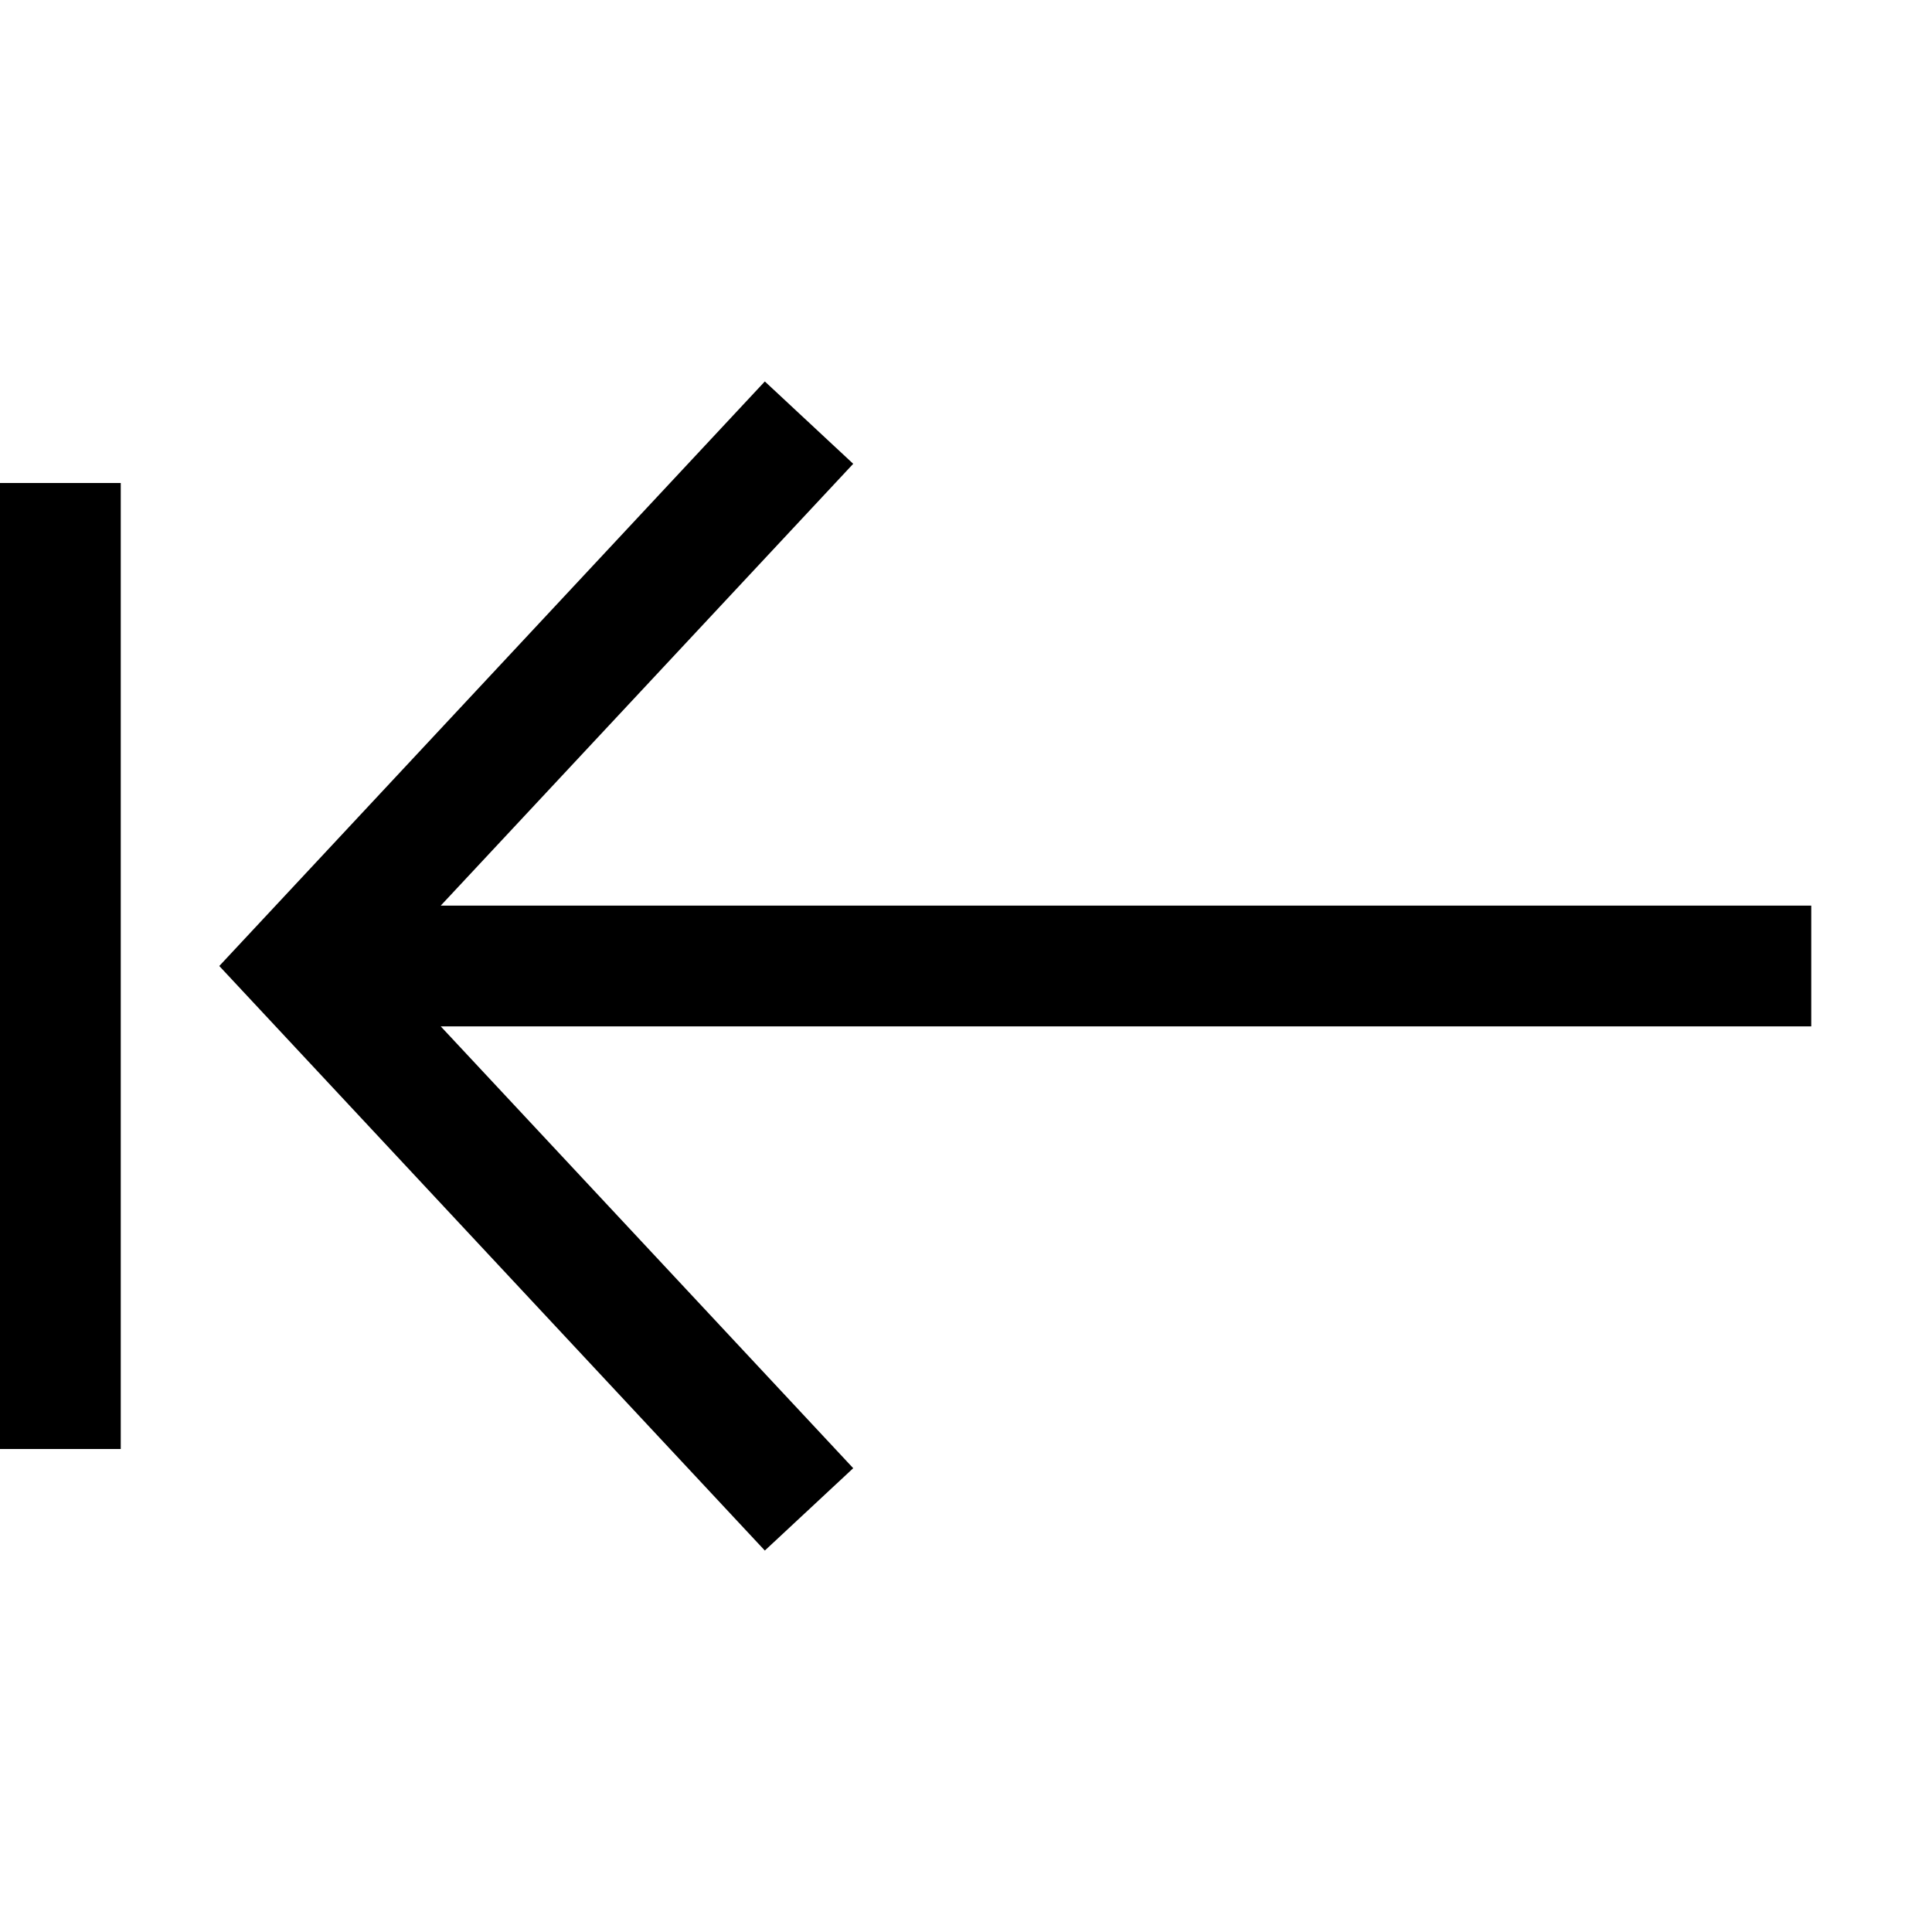
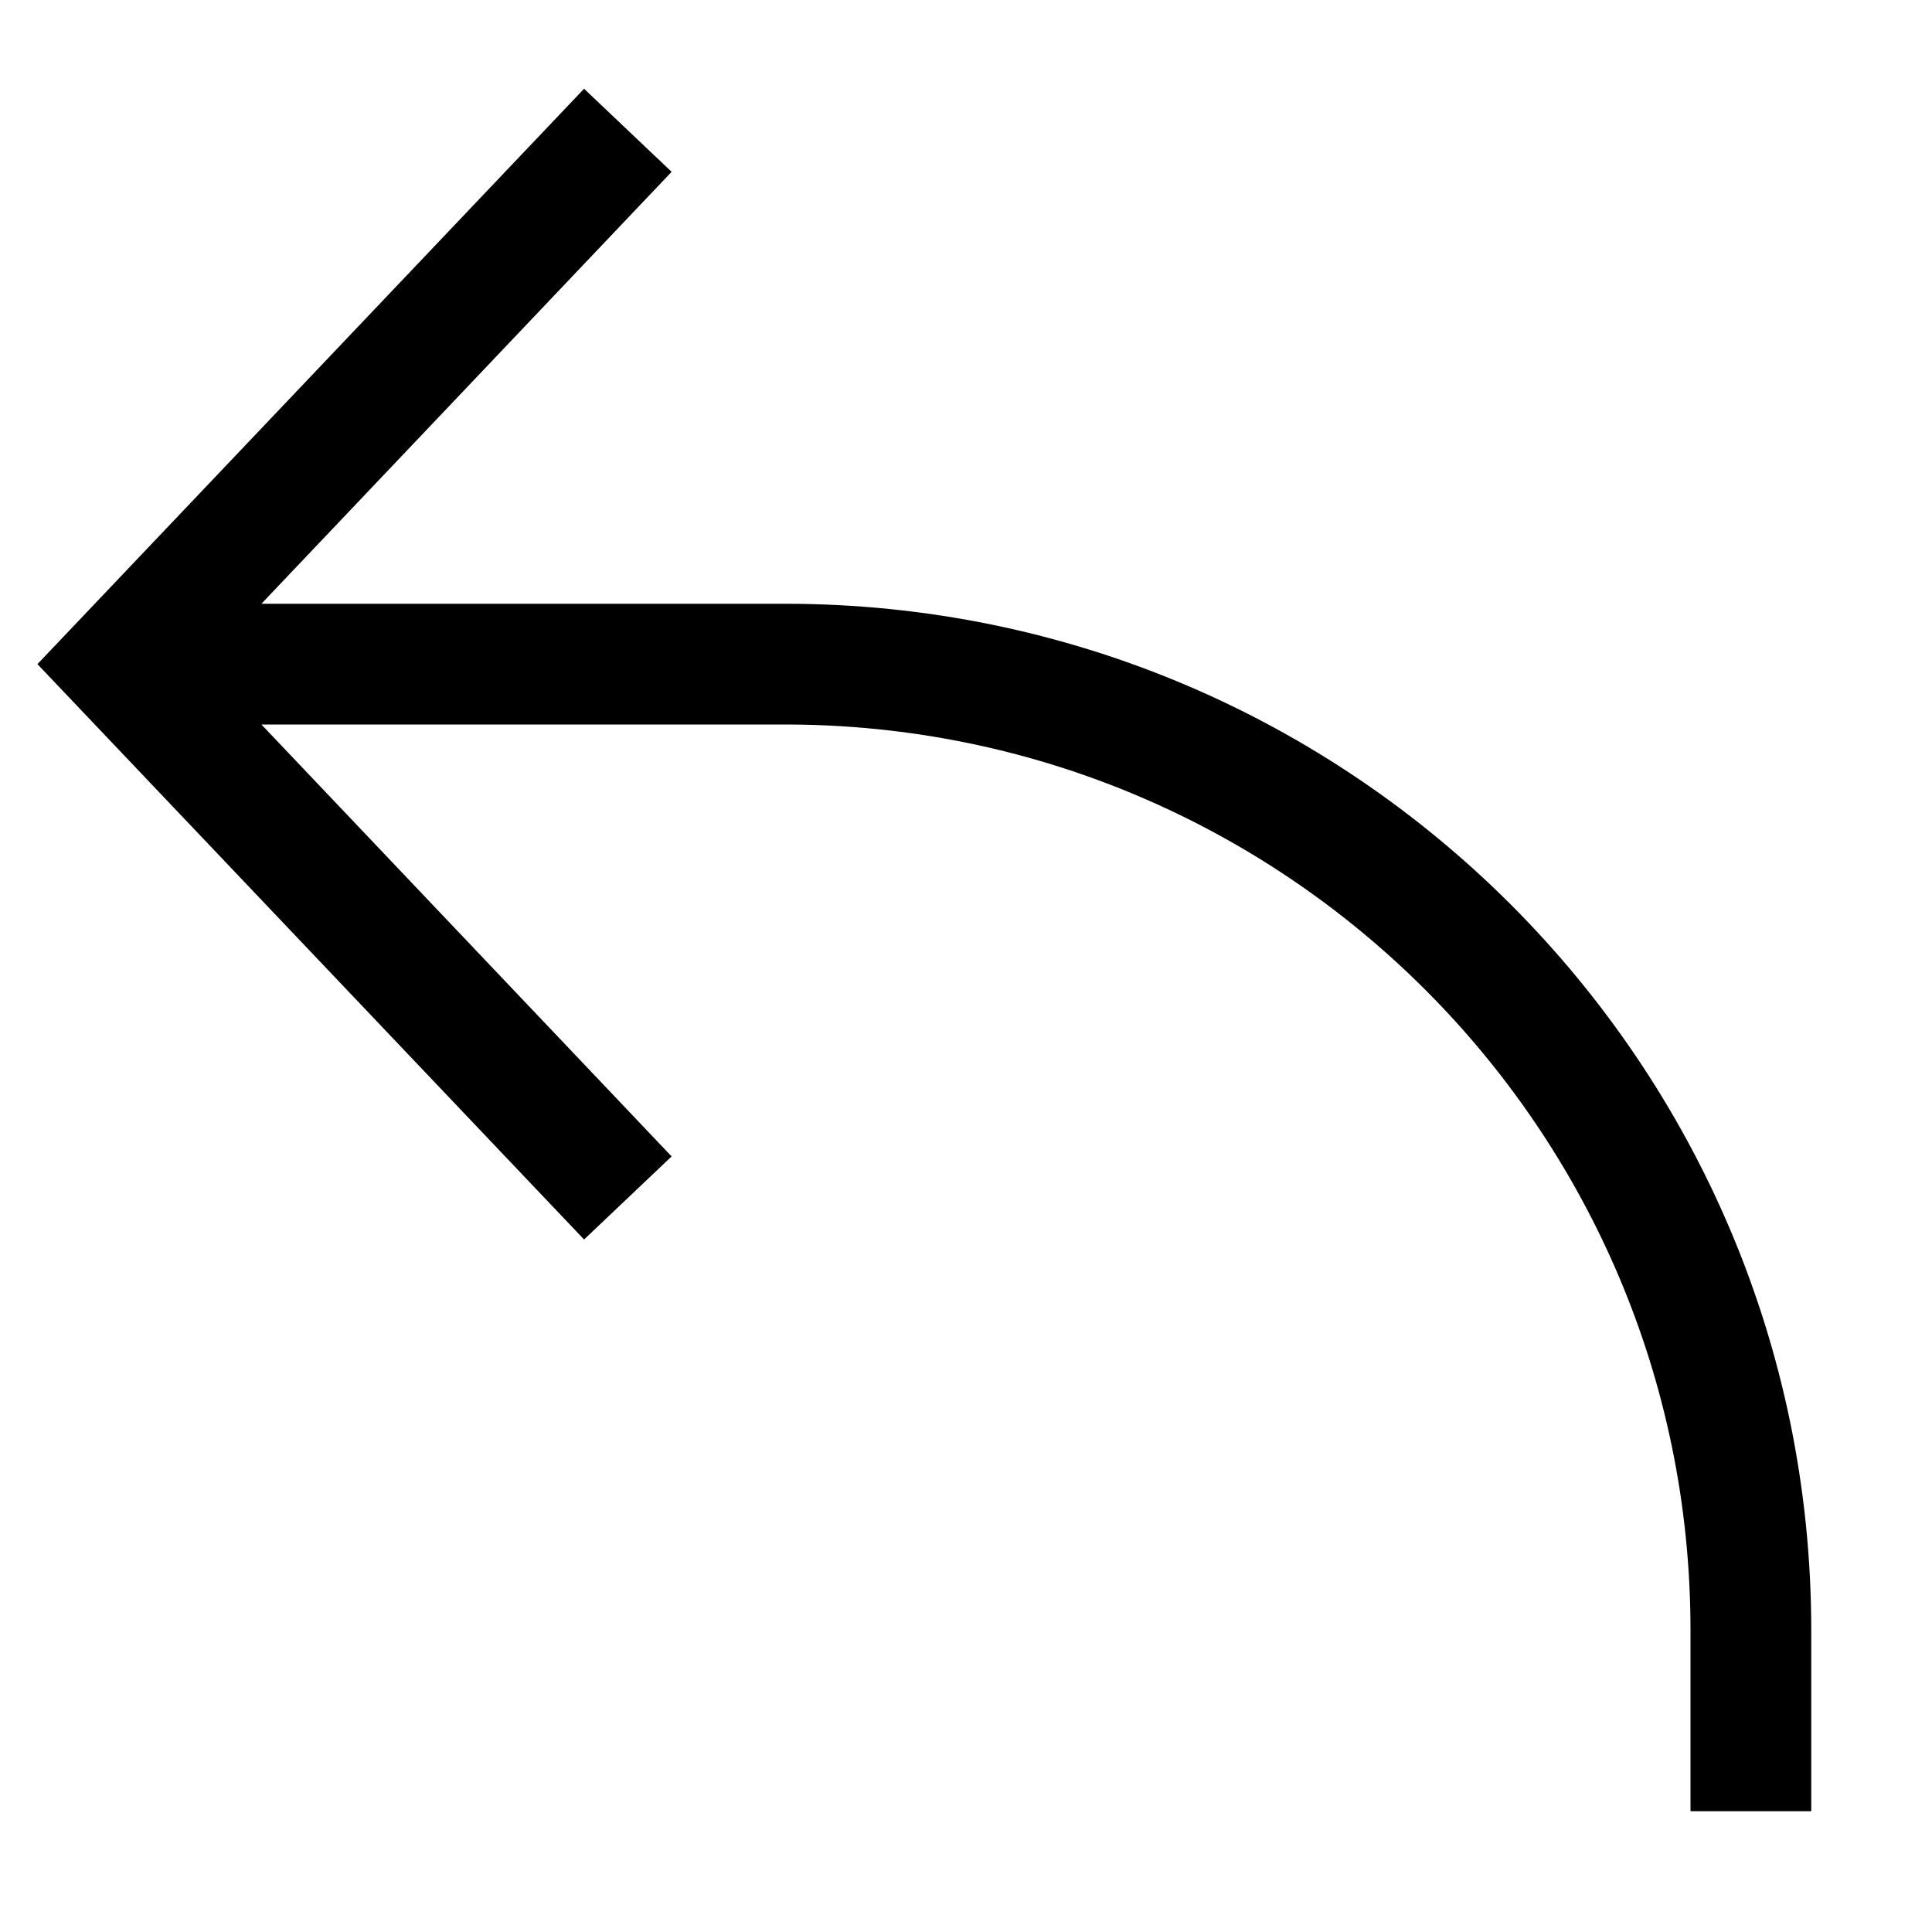
- <svg xmlns="http://www.w3.org/2000/svg" viewBox="0 0 16 16" height="16px" fill="currentColor" aria-hidden="true" role="img" style="height: 16px;">
-   <path d="M7.066 12.159 3.65 8.5H15v-1H3.65l3.416-3.659-.732-.682L1.816 8l4.518 4.841zM1 12V4H0v8z" />
+ <svg xmlns="http://www.w3.org/2000/svg" viewBox="0 0 16 16" height="16px" fill="currentColor" aria-hidden="true" role="img">
+   <path d="M14 15v-1.5A7.5 7.5 0 0 0 6.5 6H2.165l3.397 3.577-.725.688L.31 5.5 4.837.735l.725.688L2.165 5H6.5a8.5 8.5 0 0 1 8.5 8.5V15z" />
</svg>
